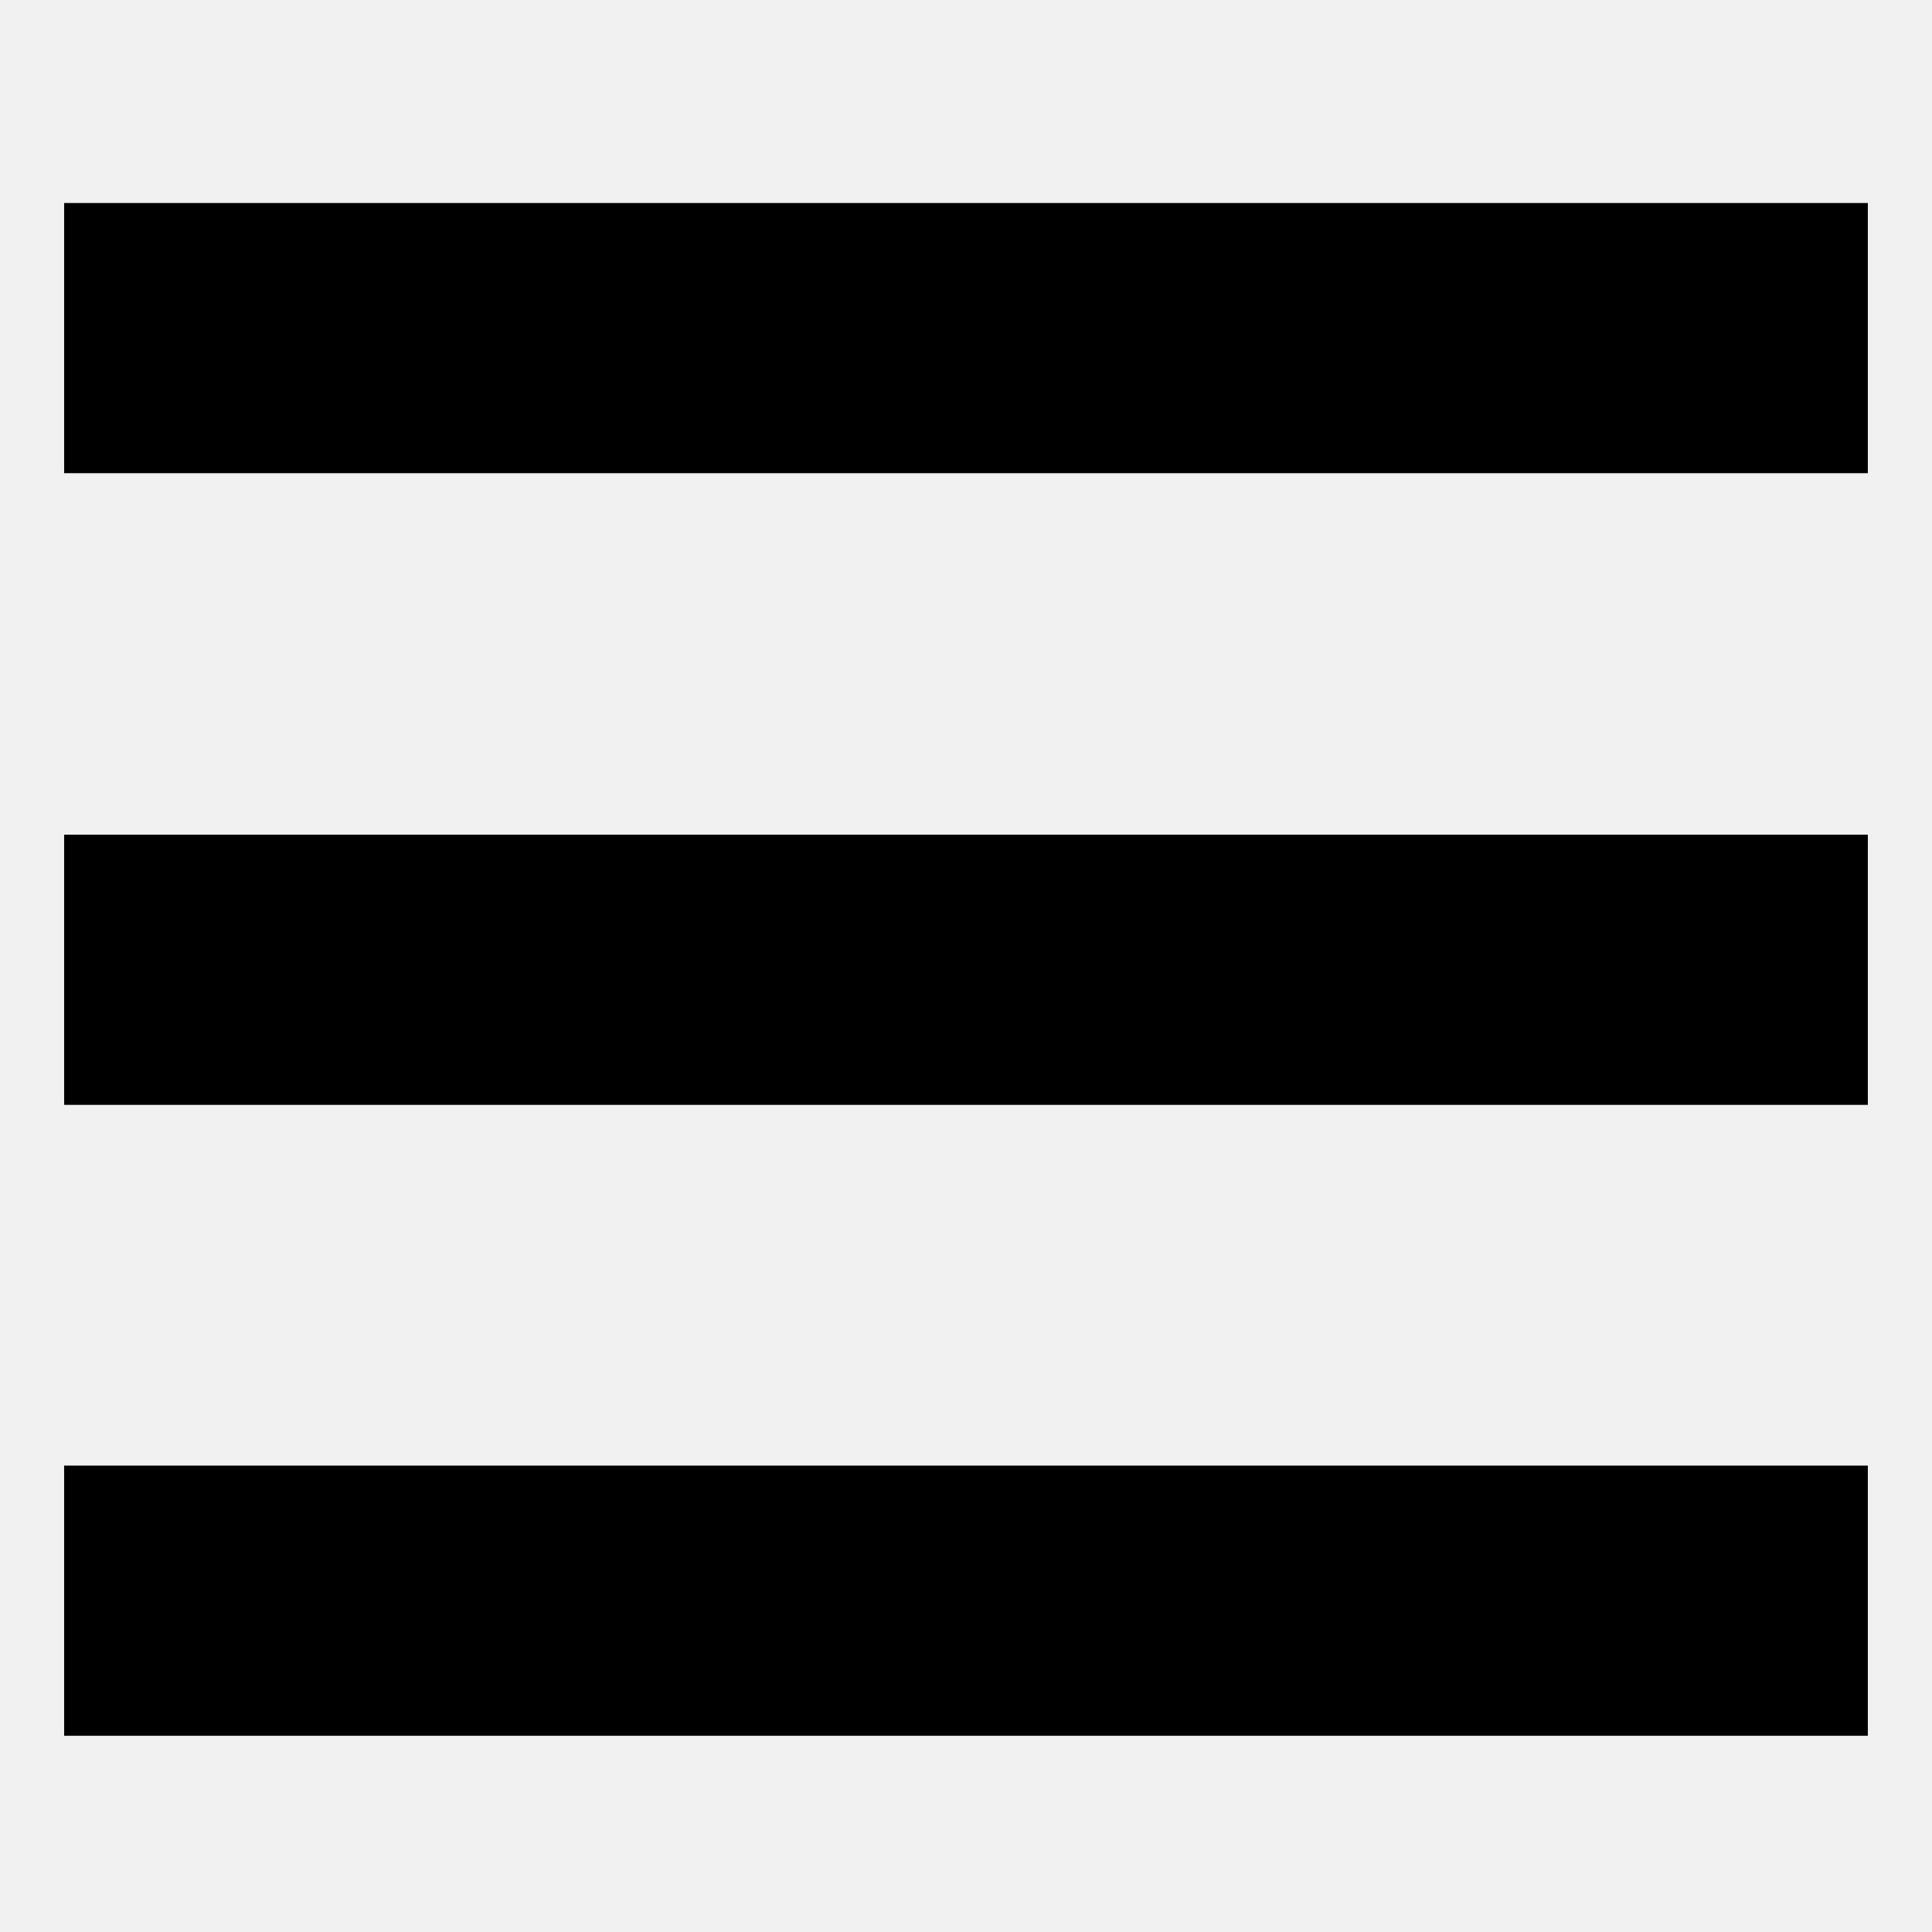
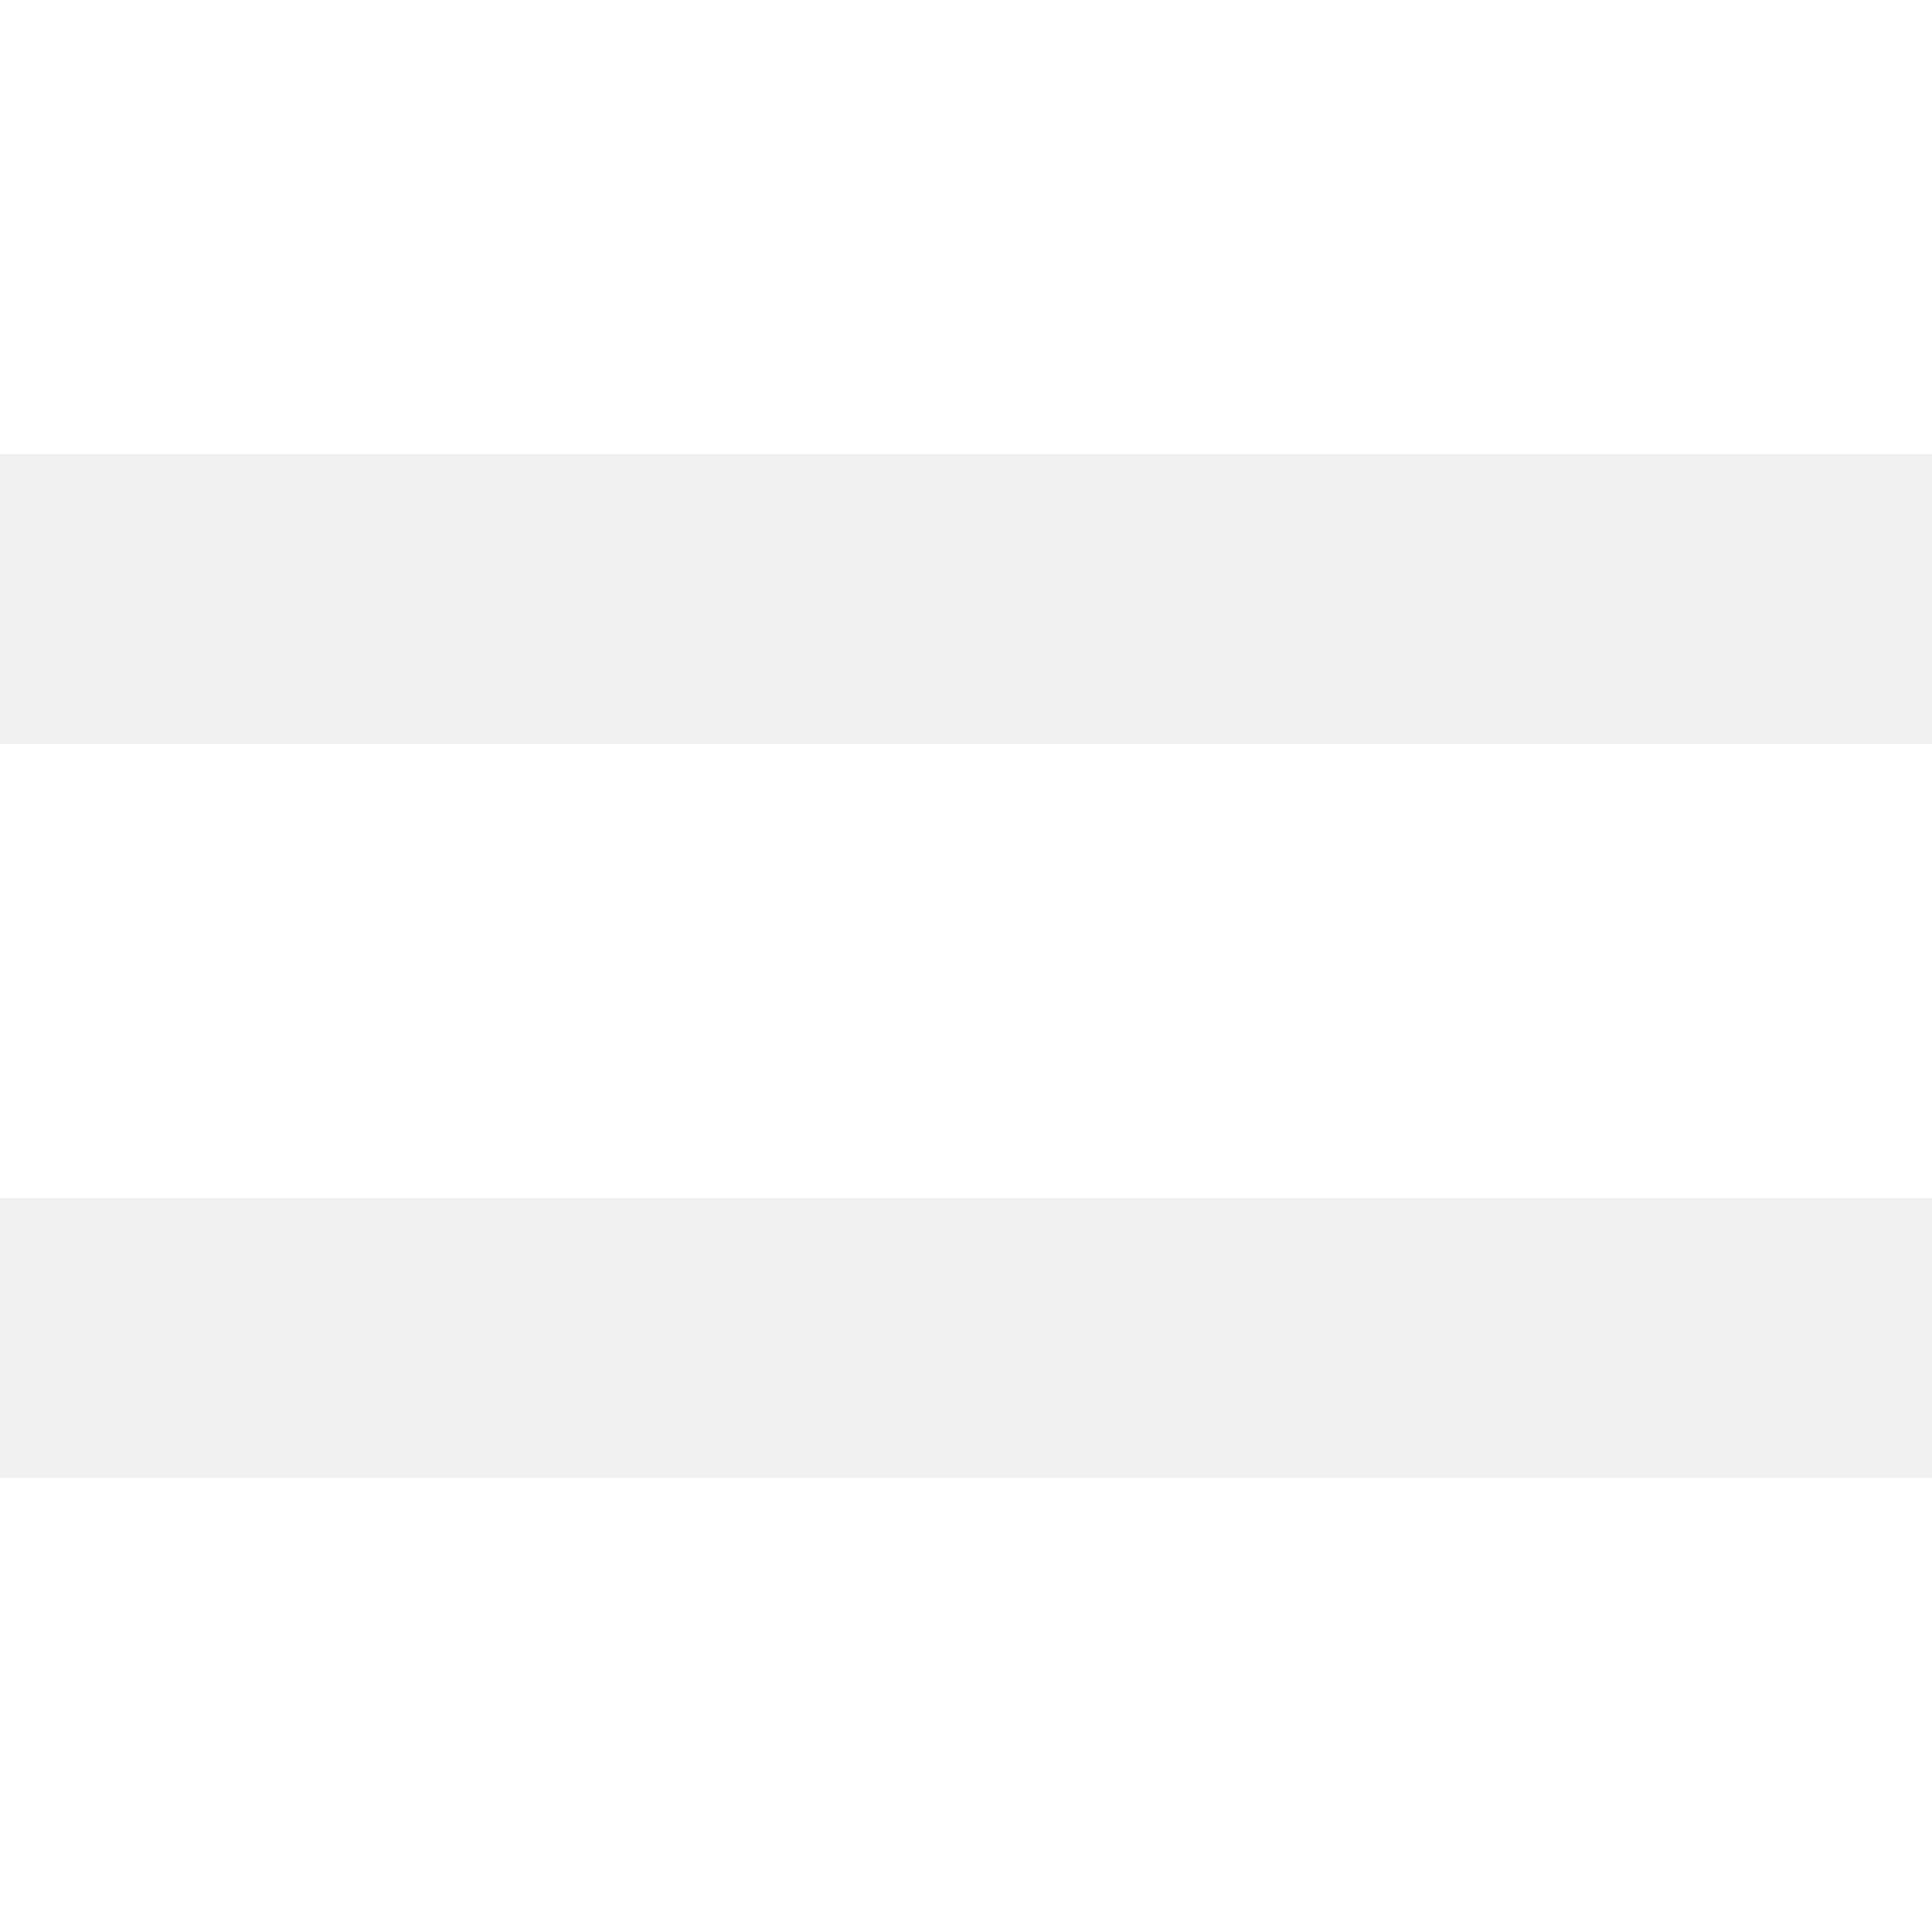
- <svg xmlns="http://www.w3.org/2000/svg" viewBox="0 0 256 256" enable-background="new 0 0 256 256">
-   <g>
-     <path d="M8.5 26.9h239v35.8h-239zM8.5 110.6h239v35.8h-239zM8.5 194.2h239v35.8h-239z" />
-   </g>
+ <svg xmlns="http://www.w3.org/2000/svg" viewBox="0 0 20 20" enable-background="new 0 0 20 20">
+   <style type="text/css">.st0{fill:#FFFFFF;}</style>
+   <path class="st0" d="M0 0h20v4.7h-20v-4.7zm0 7.7h20v4.7h-20v-4.7zm0 7.6h20v4.7h-20v-4.7z" />
</svg>
